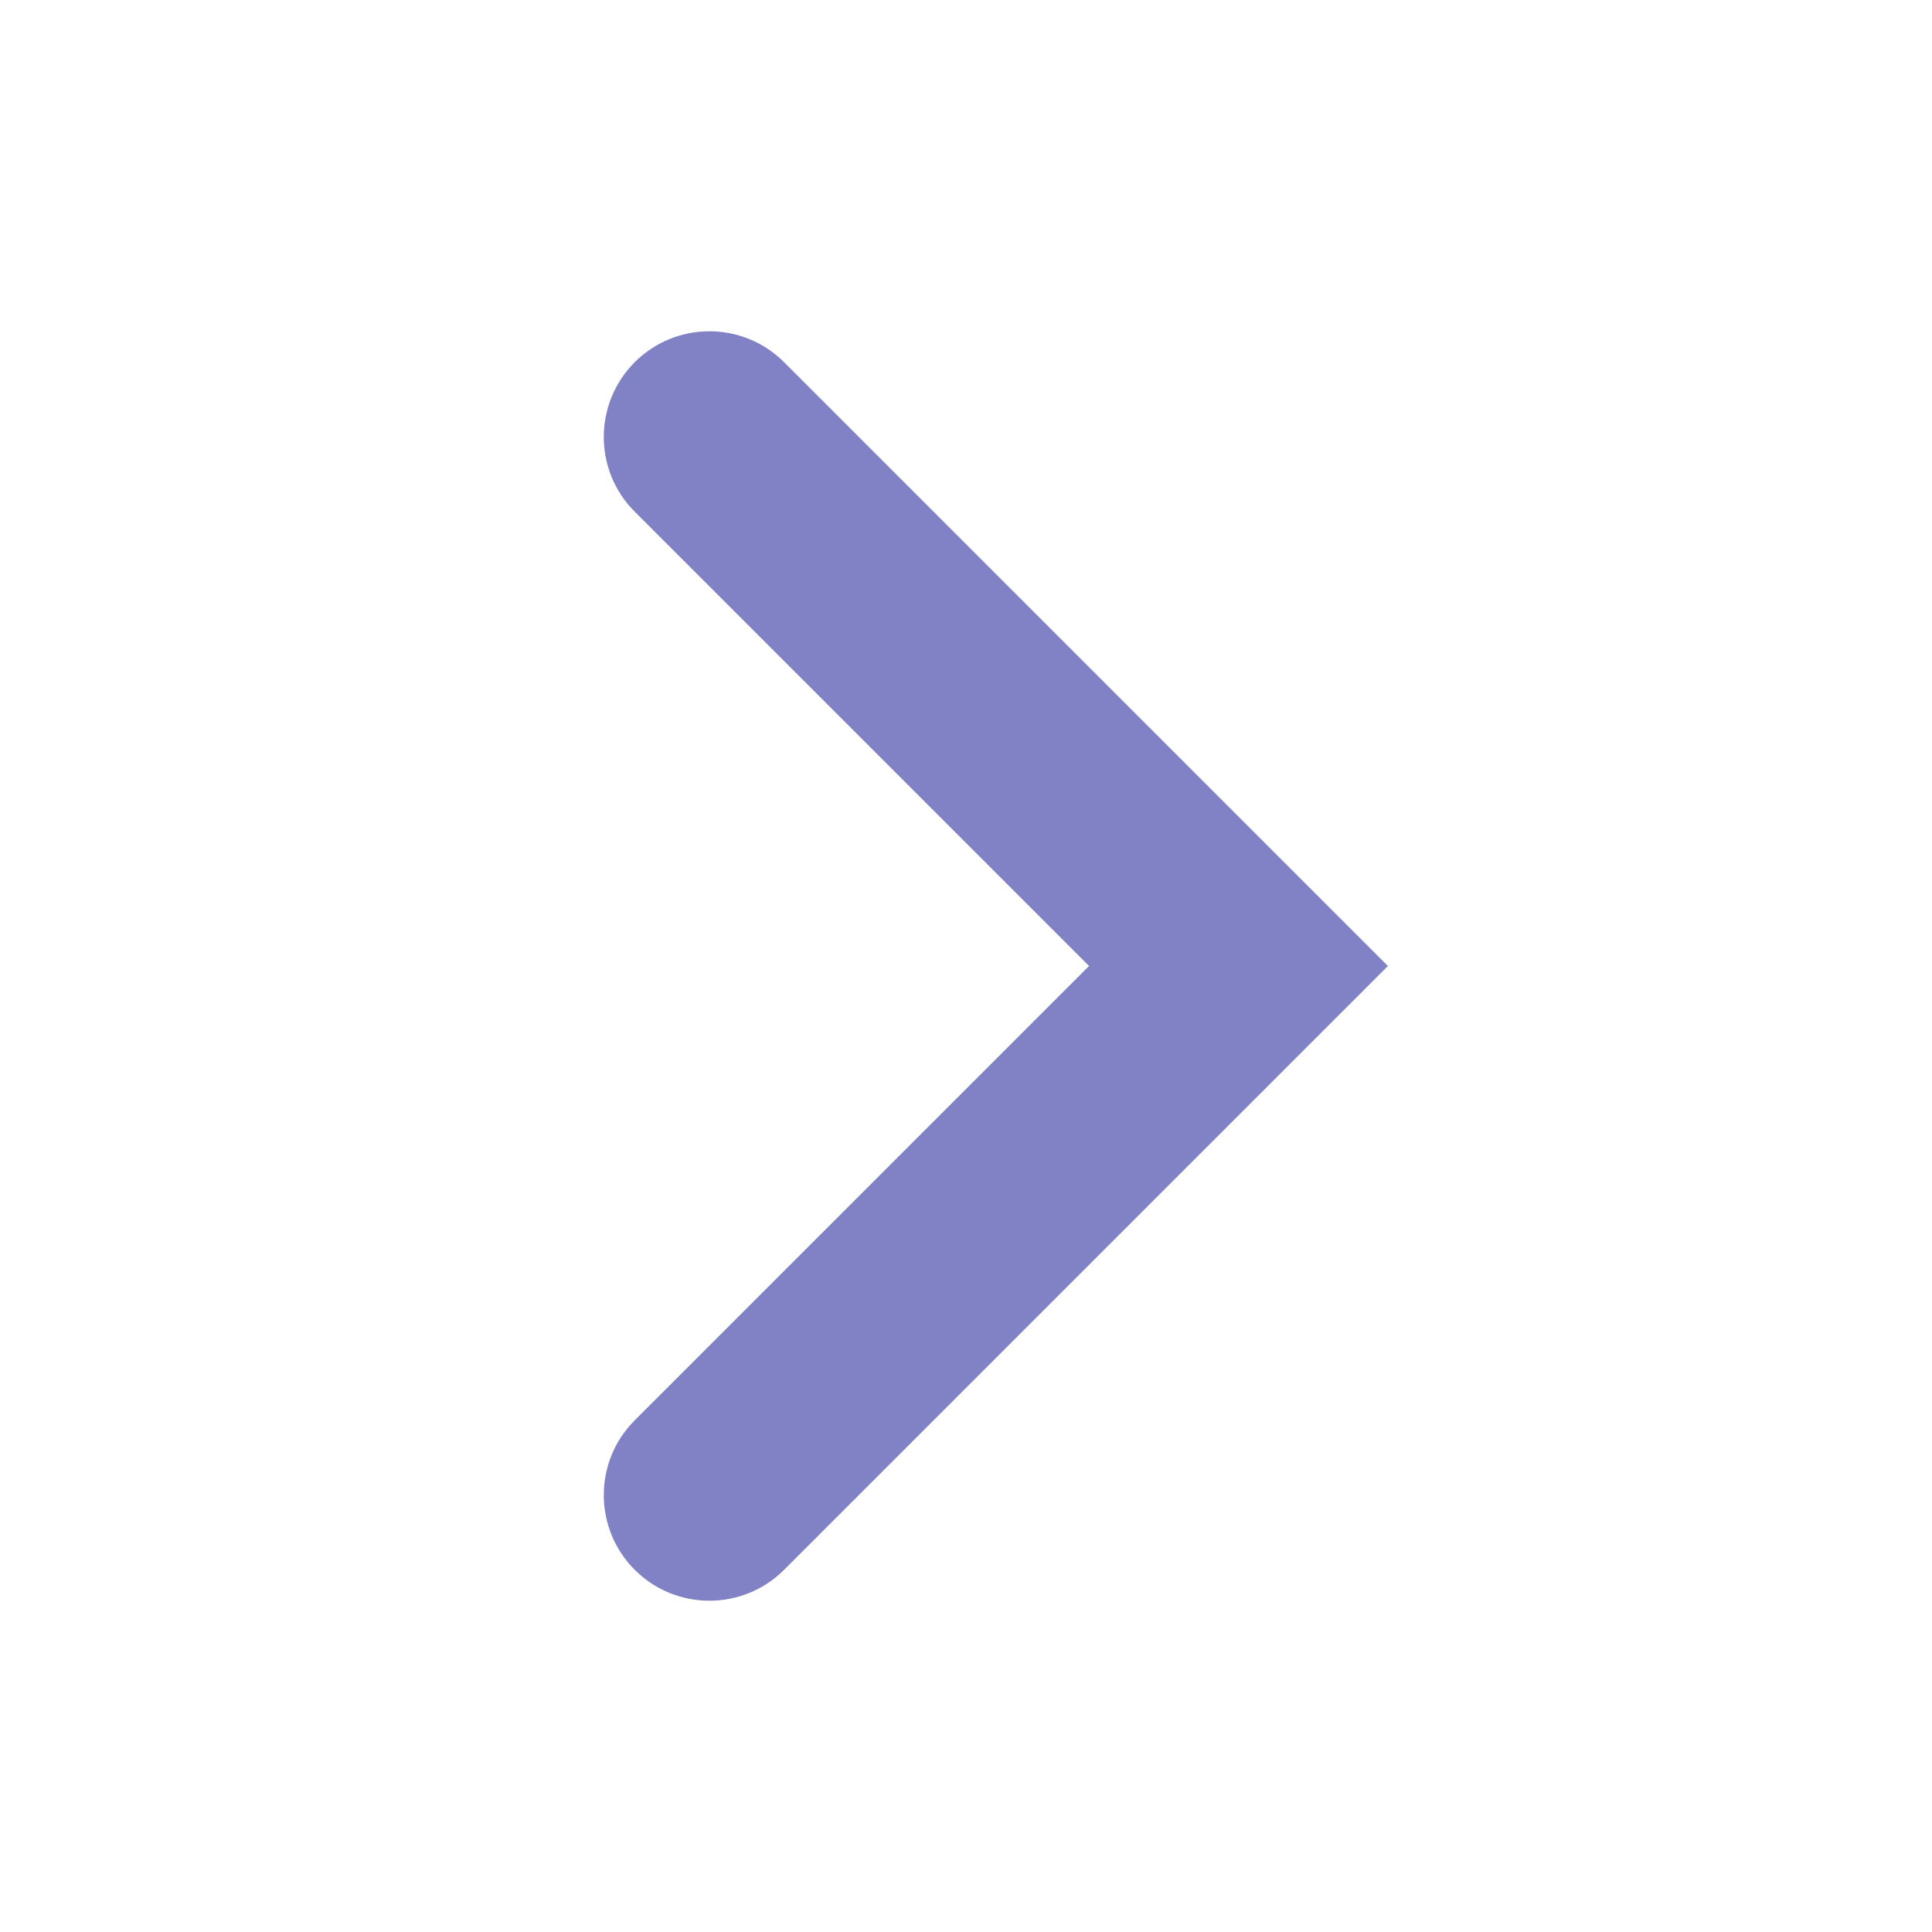
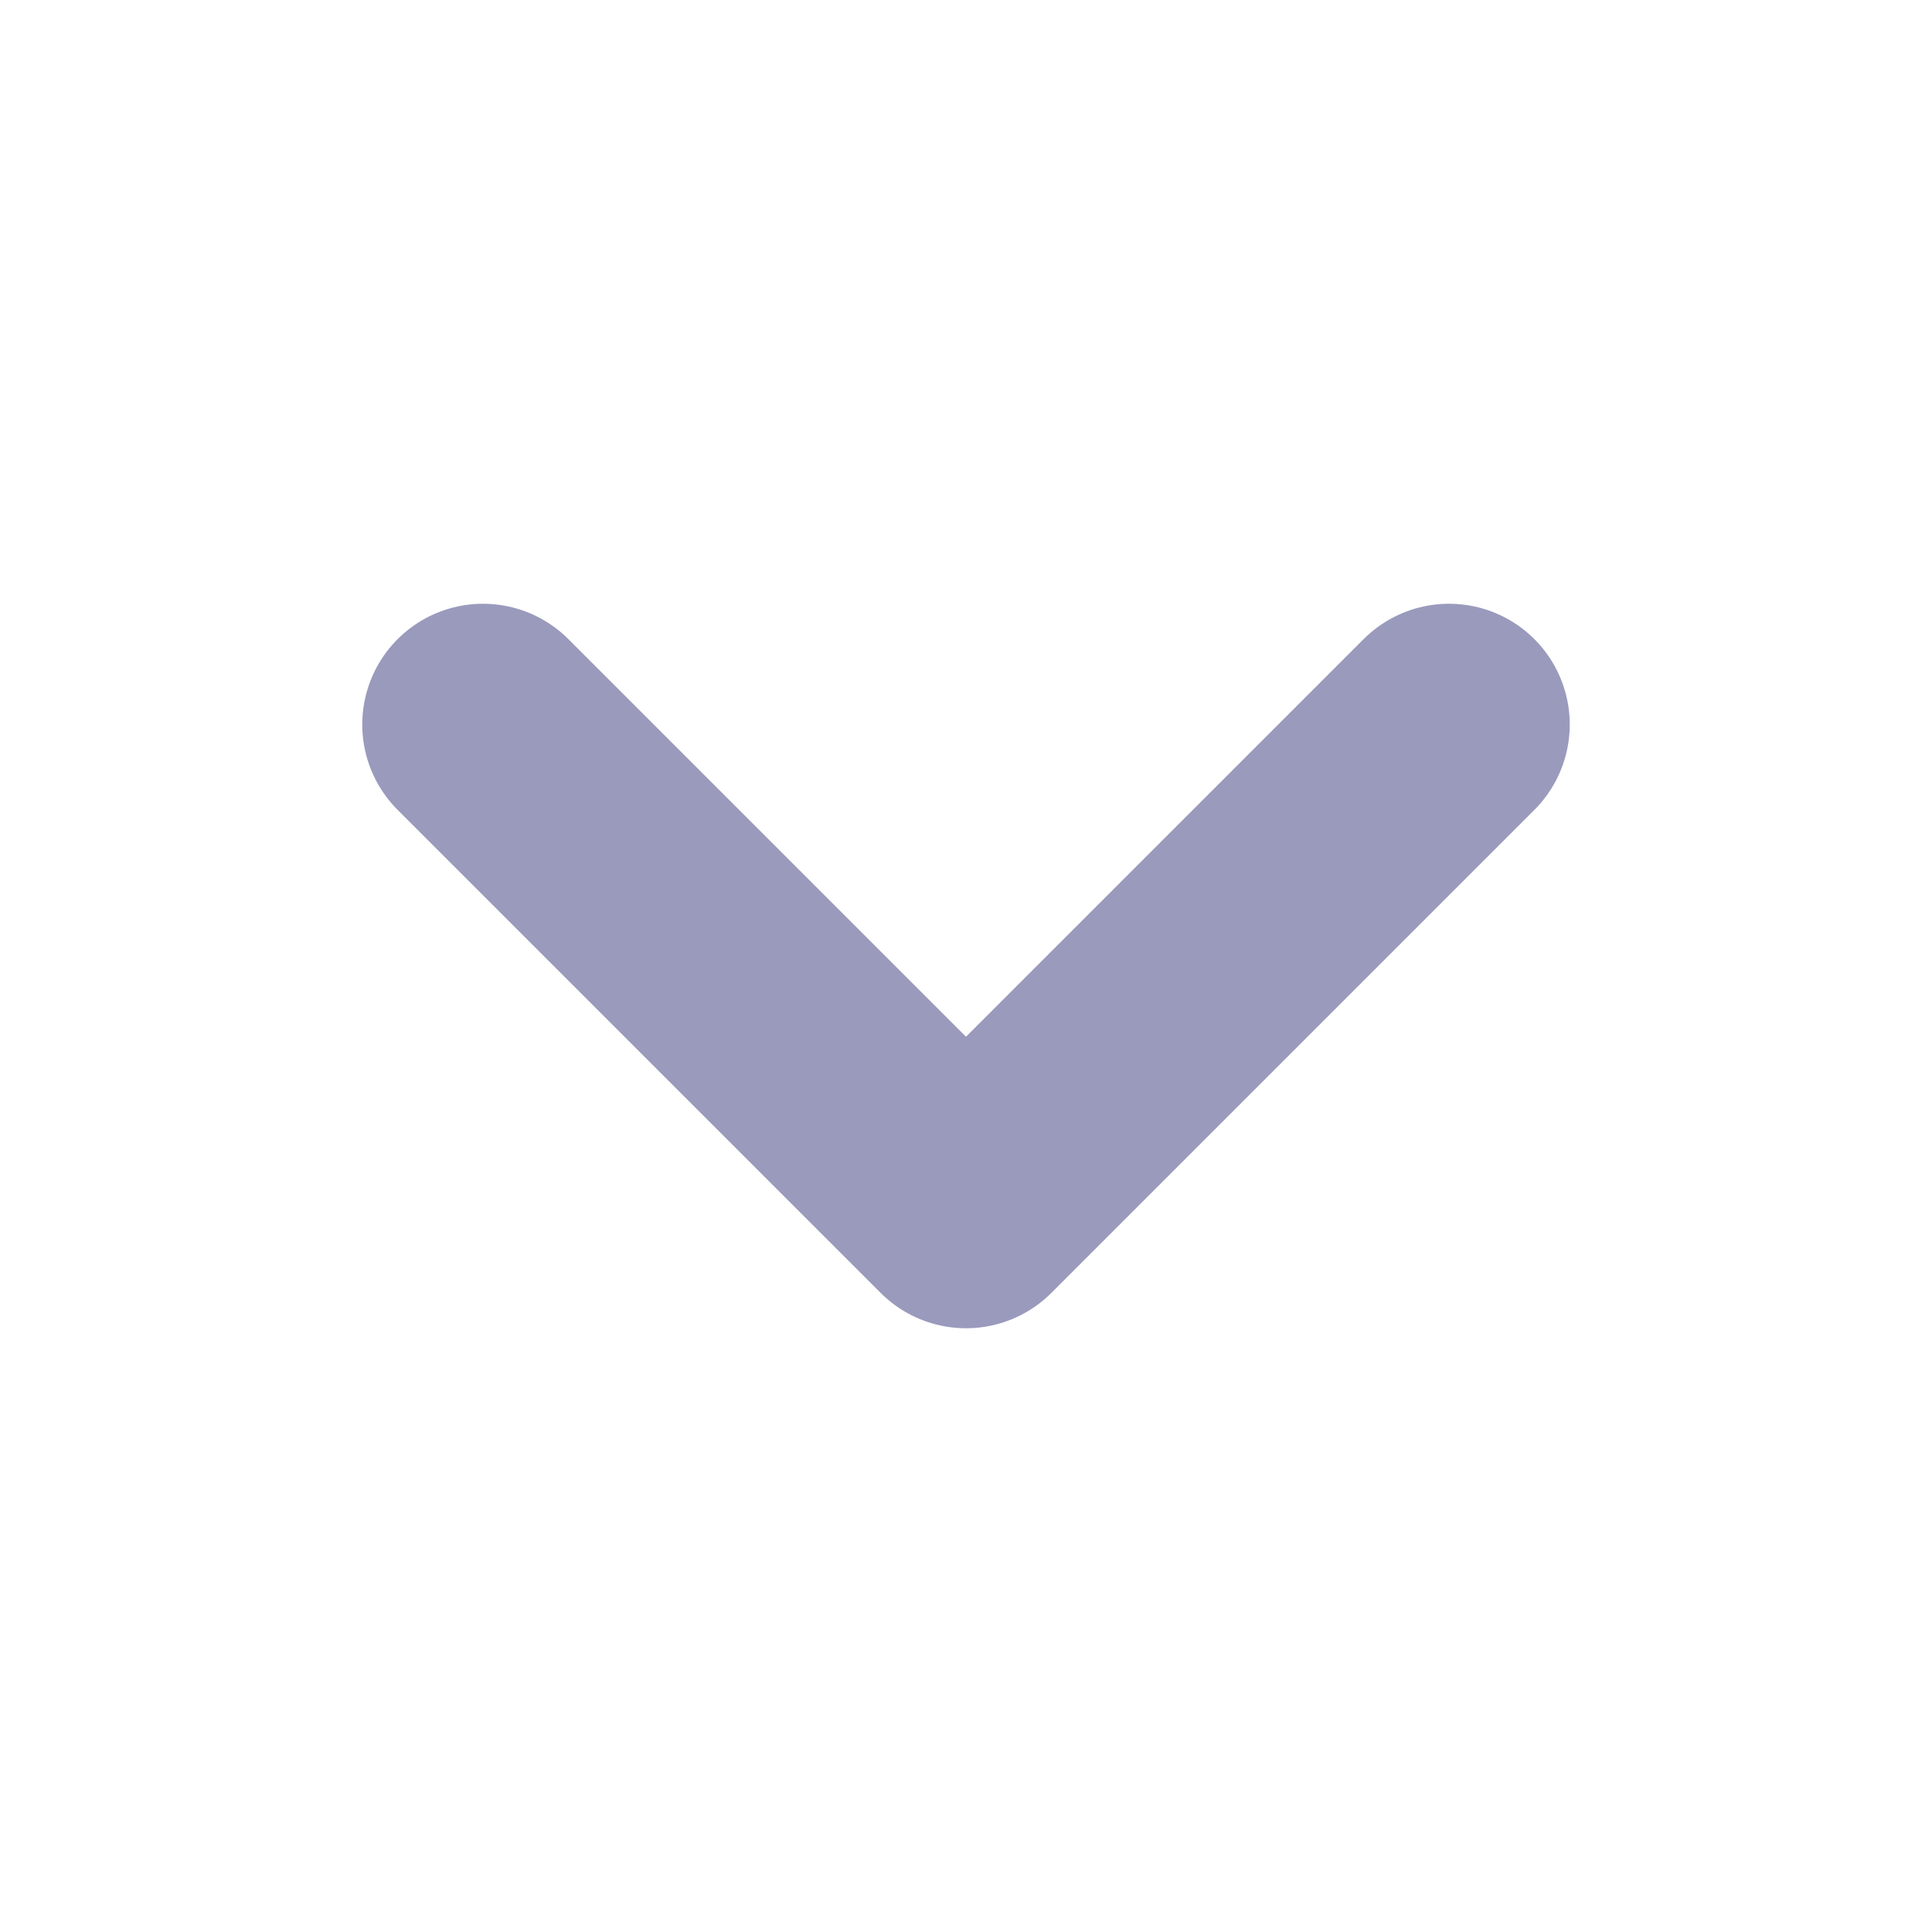
<svg xmlns="http://www.w3.org/2000/svg" width="16" height="16" viewBox="0 0 16 16" fill="none">
-   <path d="M5.256 13C5.598 13.342 6.152 13.342 6.494 13L11.494 8L6.494 3C6.152 2.658 5.598 2.658 5.256 3C4.915 3.342 4.915 3.896 5.256 4.237L9.019 8L5.256 11.763C4.915 12.104 4.915 12.658 5.256 13Z" fill="#8082C5" />
+   <path d="M4 6L8 10L12 6" stroke="#9A9ABD" stroke-width="2" stroke-linecap="round" stroke-linejoin="round" />
</svg>
